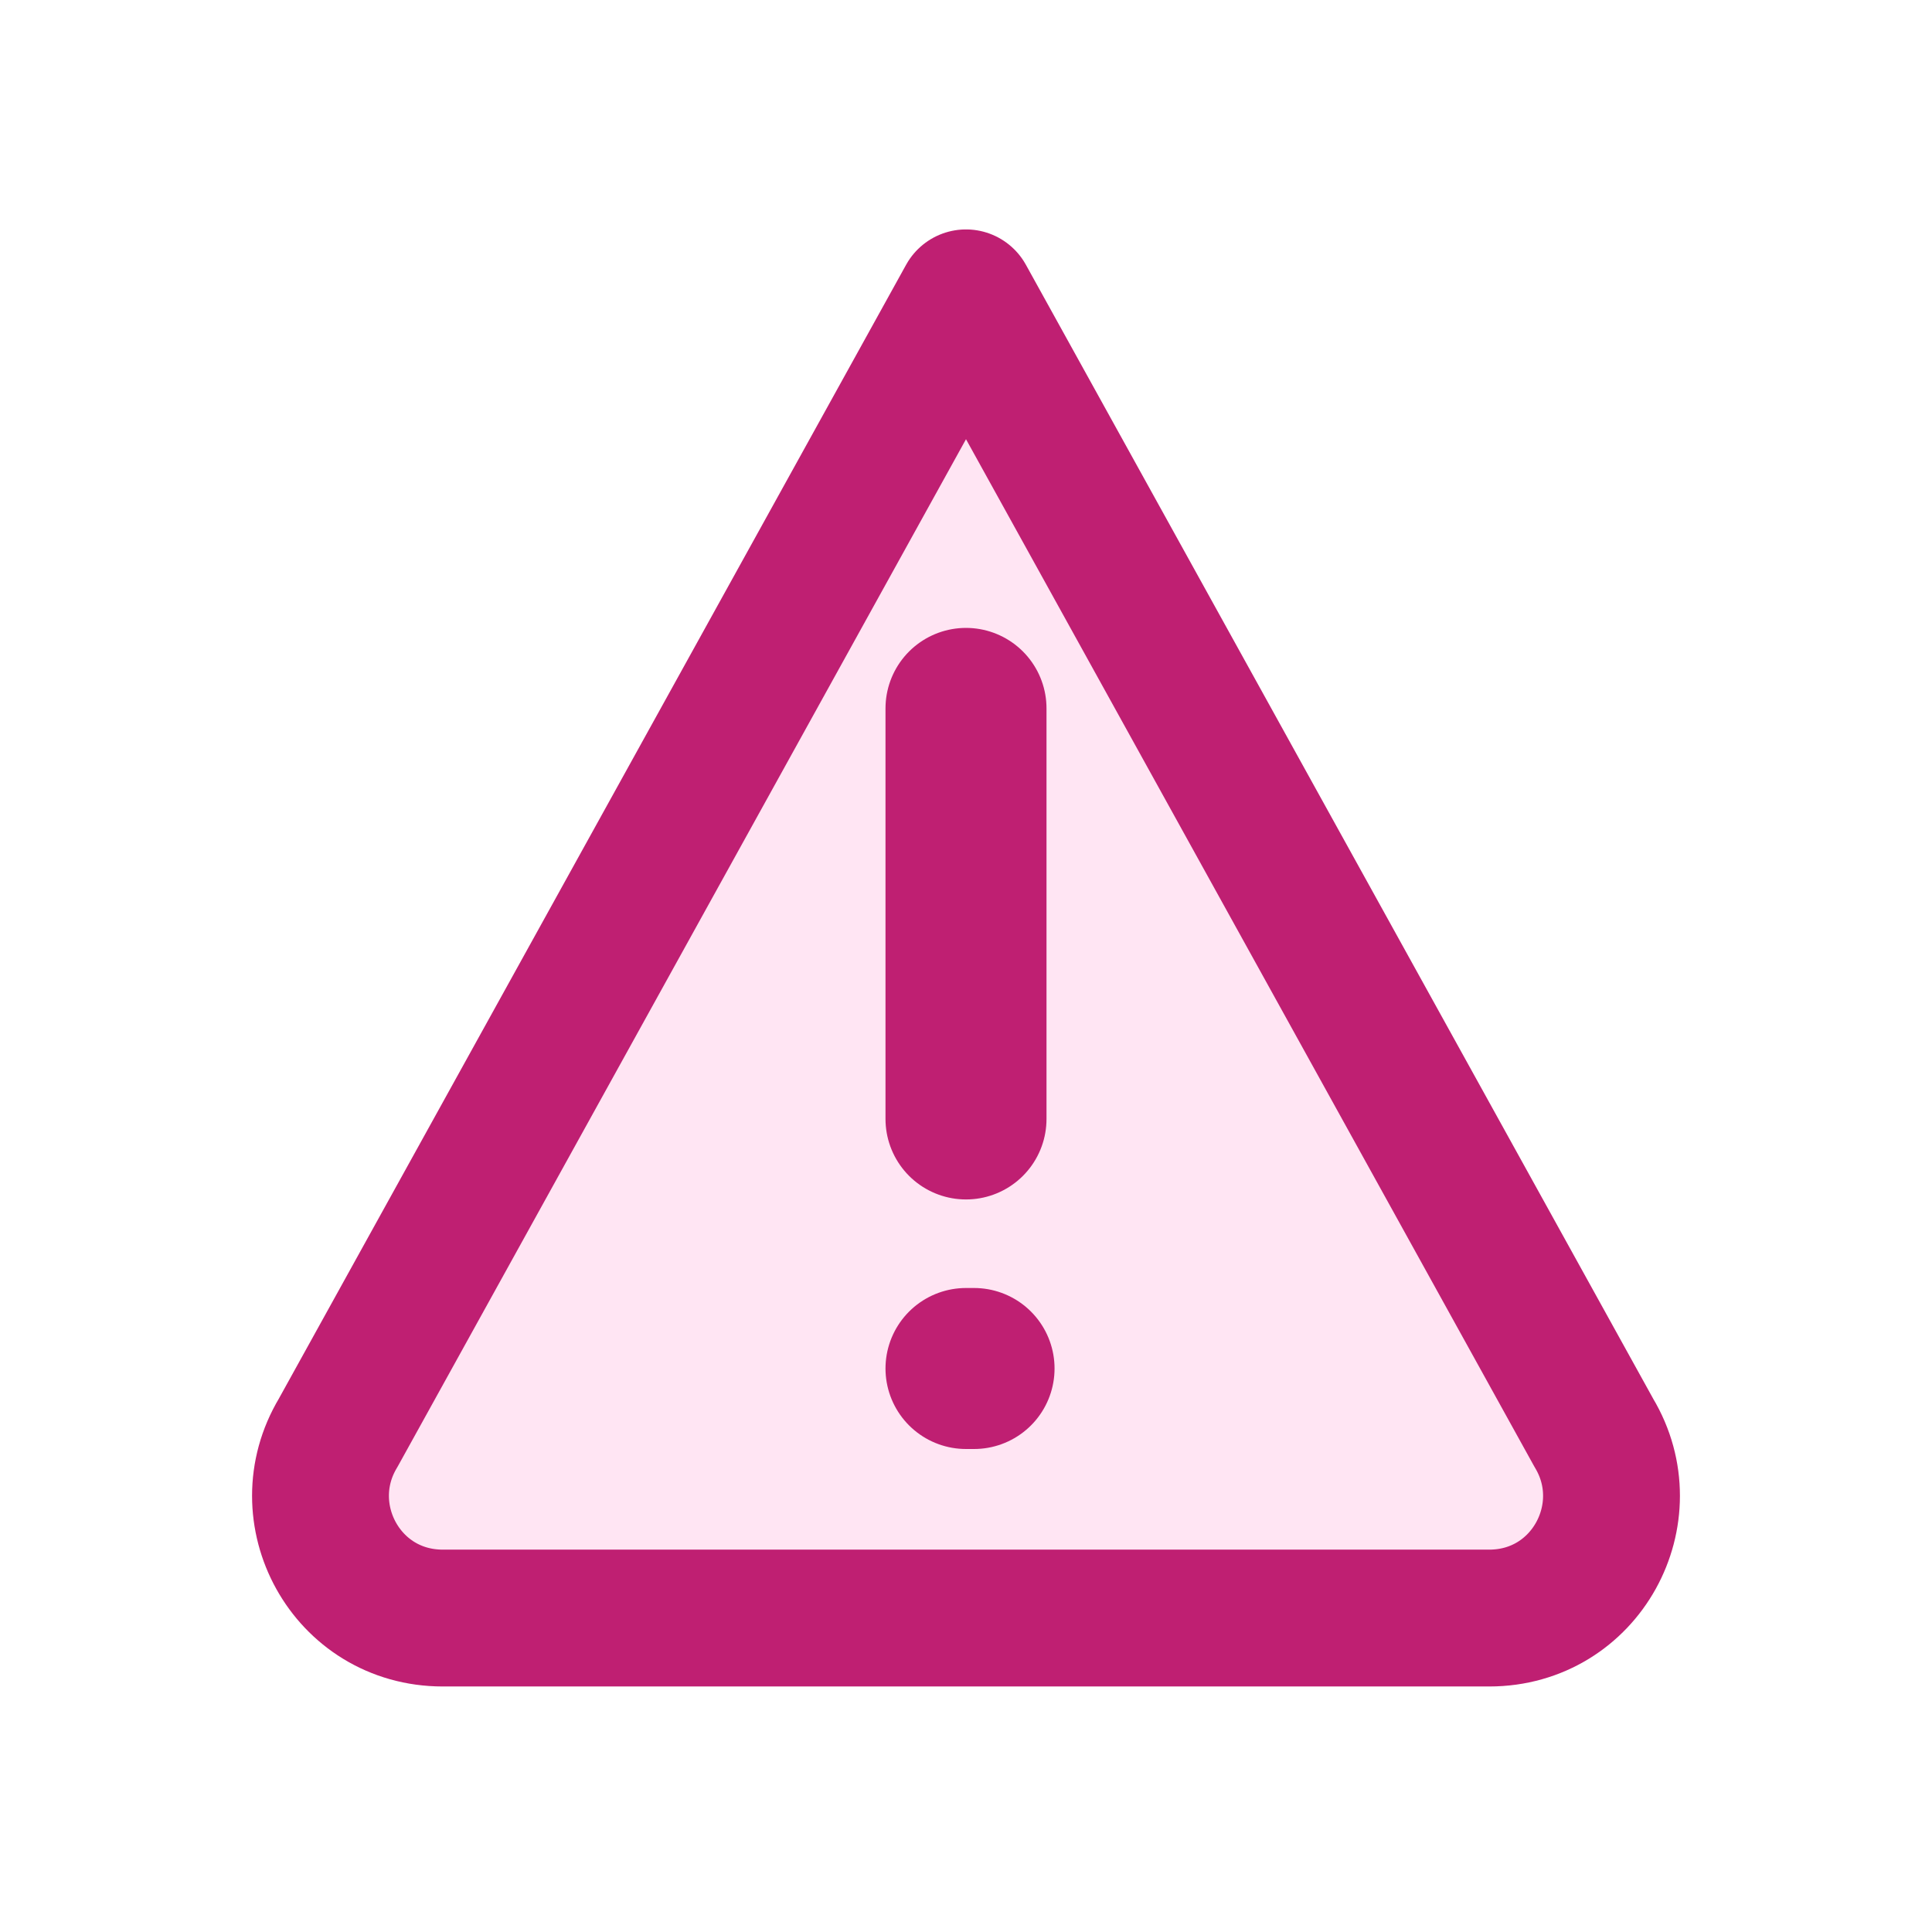
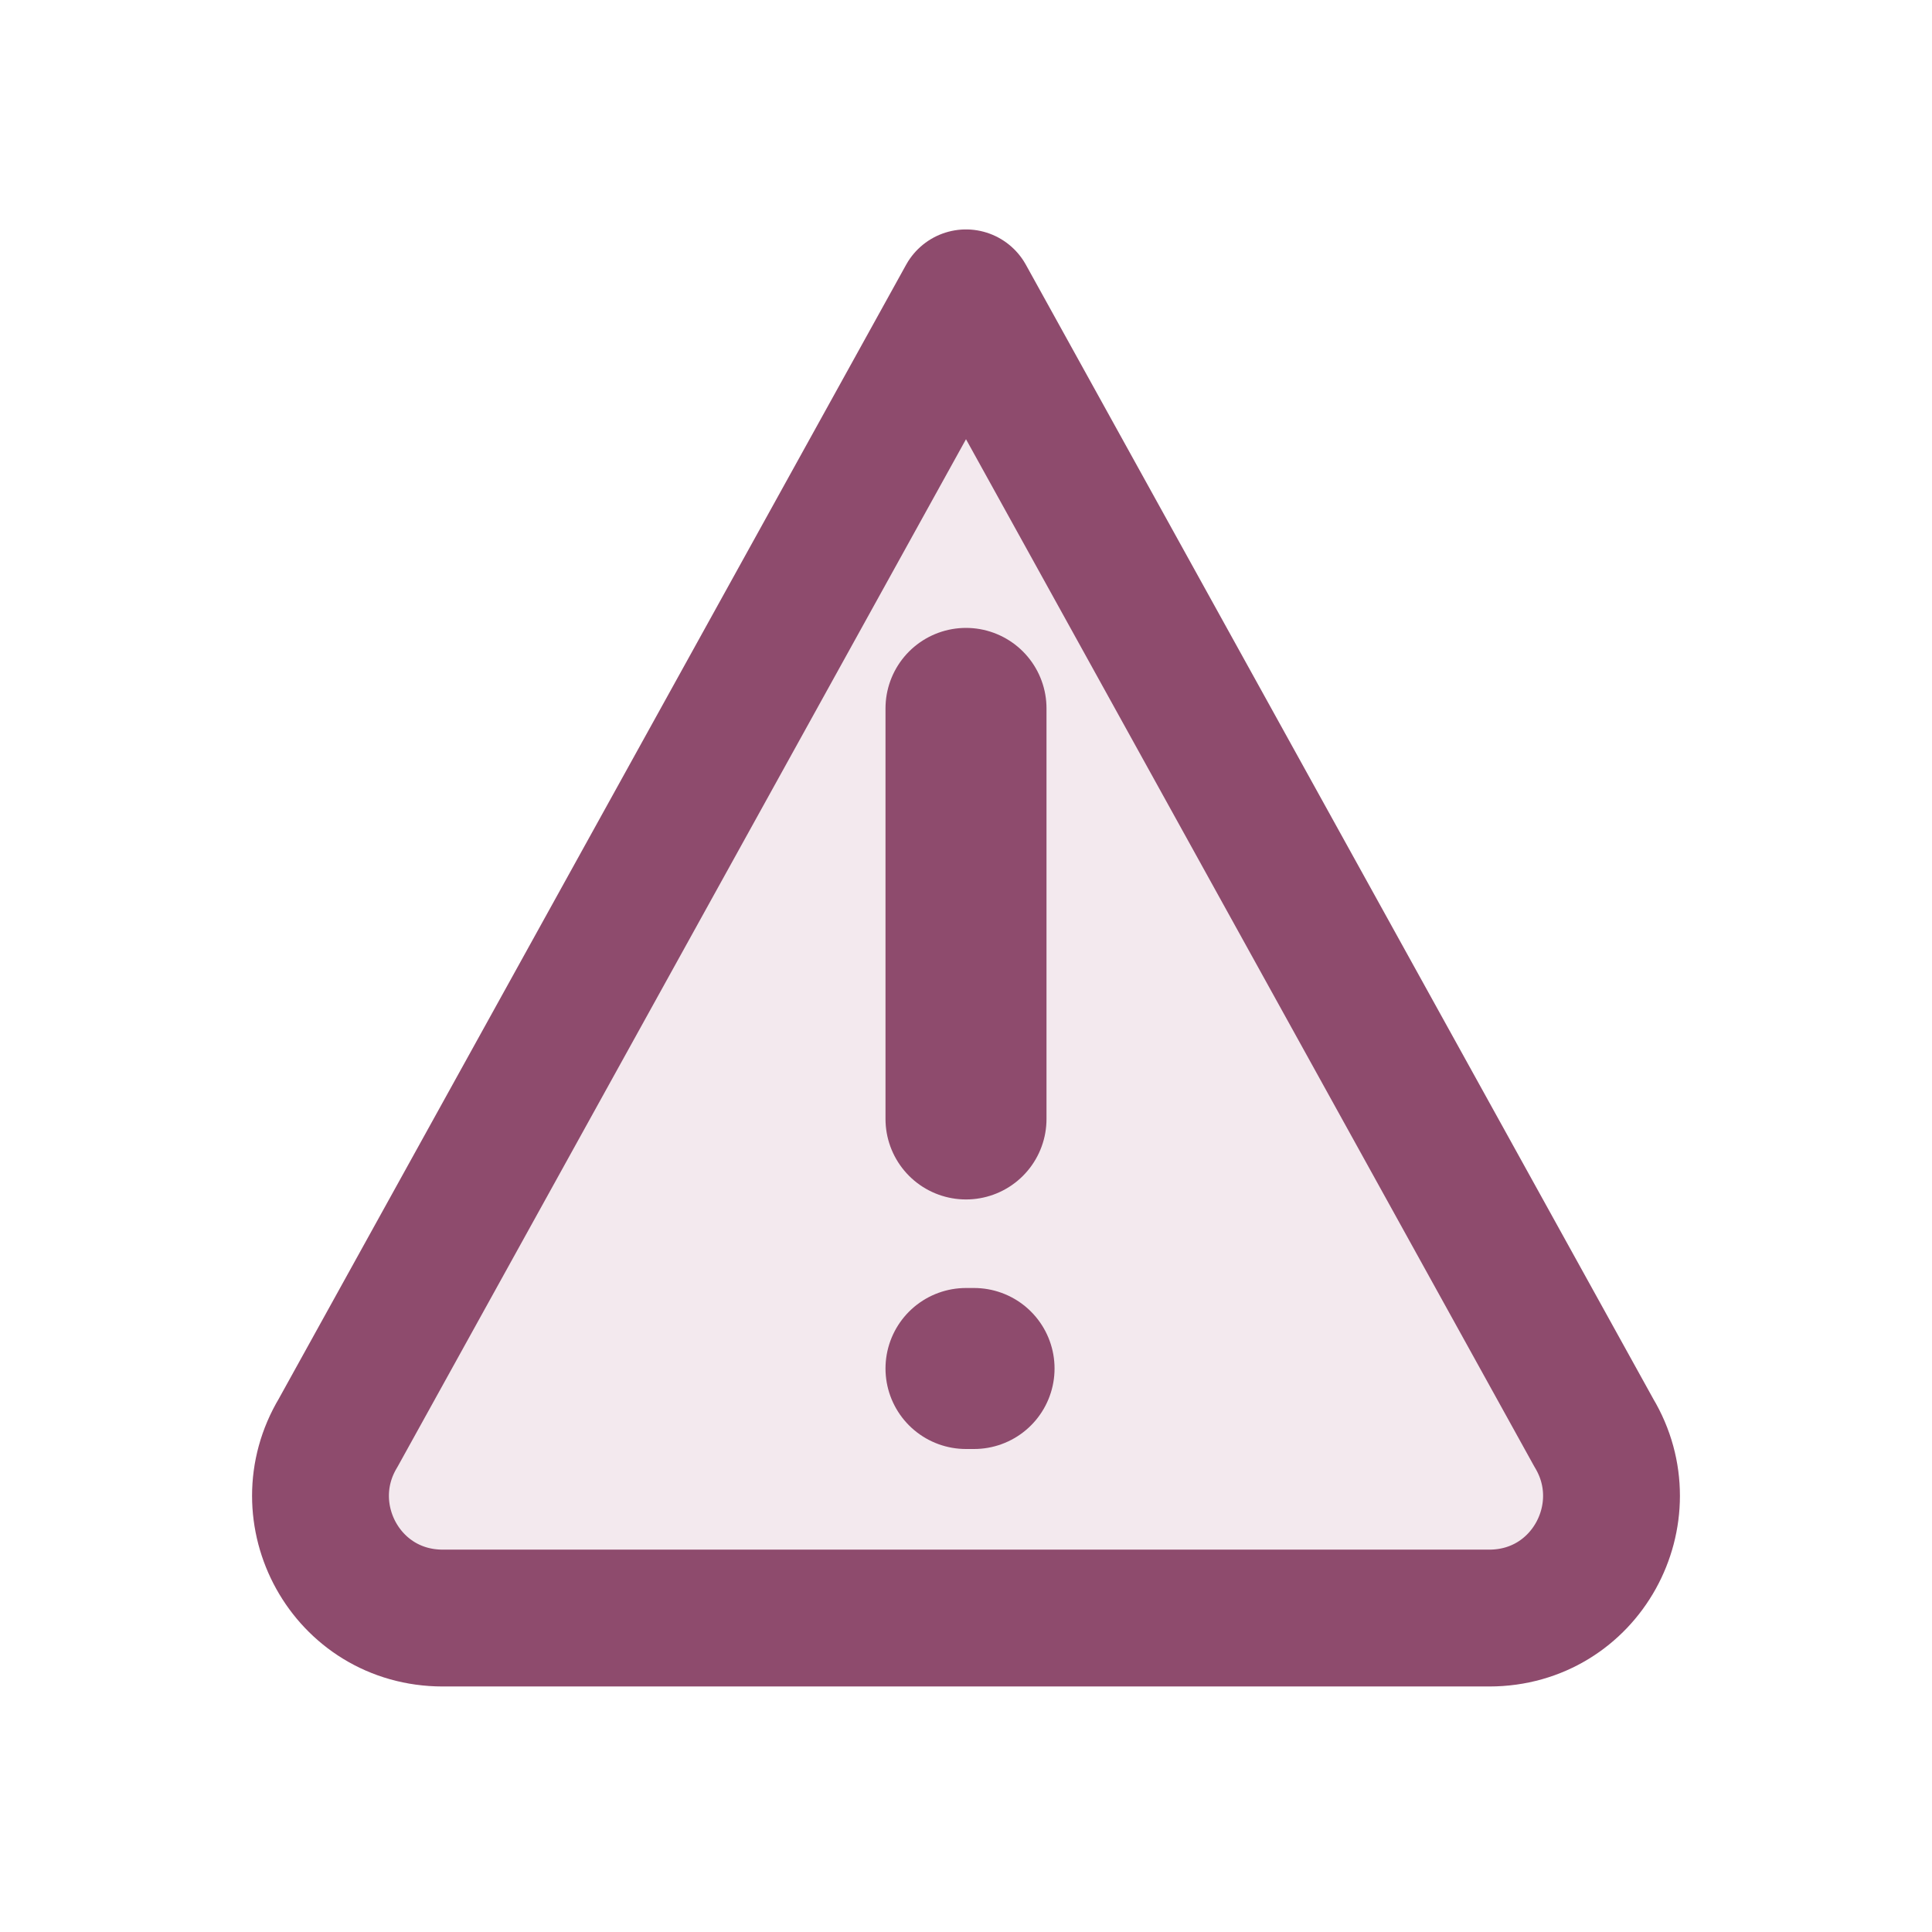
<svg xmlns="http://www.w3.org/2000/svg" viewBox="0 0 24 24" fill="none" aria-hidden="true">
-   <path d="M12 3.7l7.8 14.1c.6 1-.1 2.3-1.3 2.3h-13c-1.2 0-1.9-1.3-1.3-2.3L12 3.7Z" fill="#ffe5f3" stroke="#bf1f72" stroke-width="1.7" stroke-linejoin="round" />
-   <path d="M12 8.8v5.1M12 17h.1" stroke="#bf1f72" stroke-width="2" stroke-linecap="round" />
+   <path d="M12 3.7l7.8 14.1c.6 1-.1 2.3-1.3 2.3h-13c-1.2 0-1.9-1.3-1.3-2.3L12 3.7Z" fill="#f3e9ee" stroke="#8e4b6d" stroke-width="1.7" stroke-linejoin="round" />
+   <path d="M12 8.8v5.1M12 17h.1" stroke="#8e4b6d" stroke-width="2" stroke-linecap="round" />
</svg>
